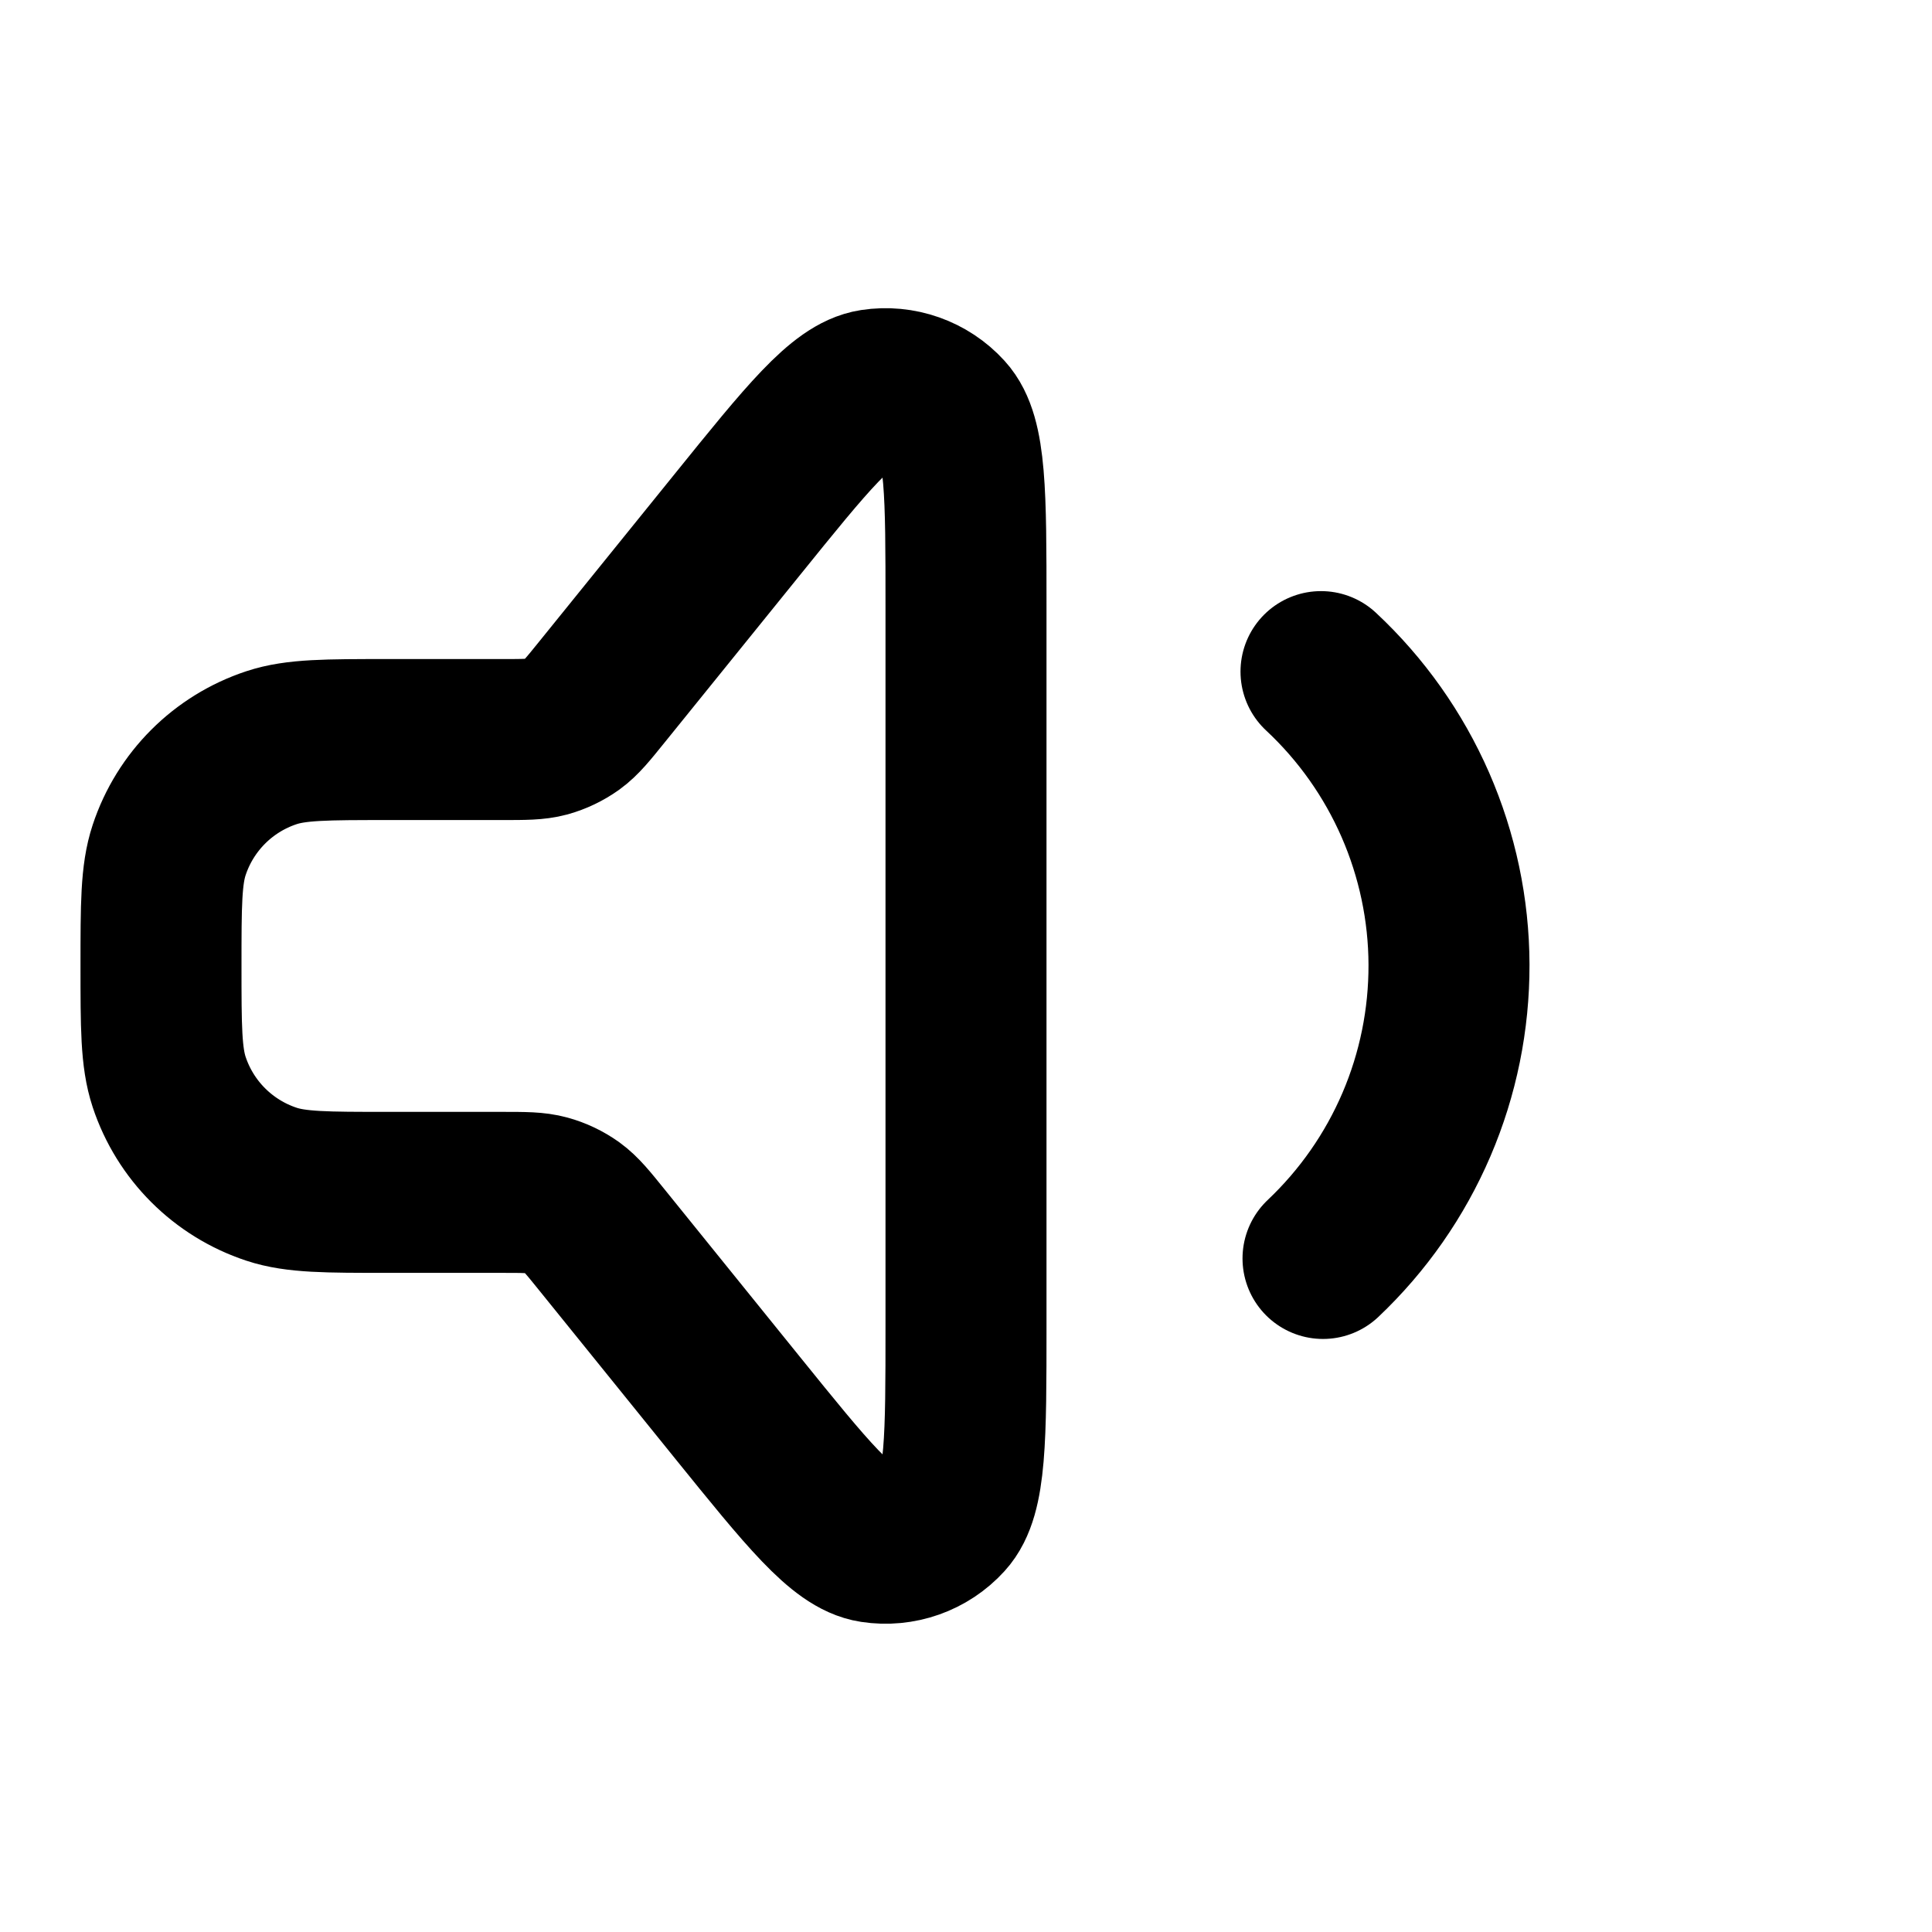
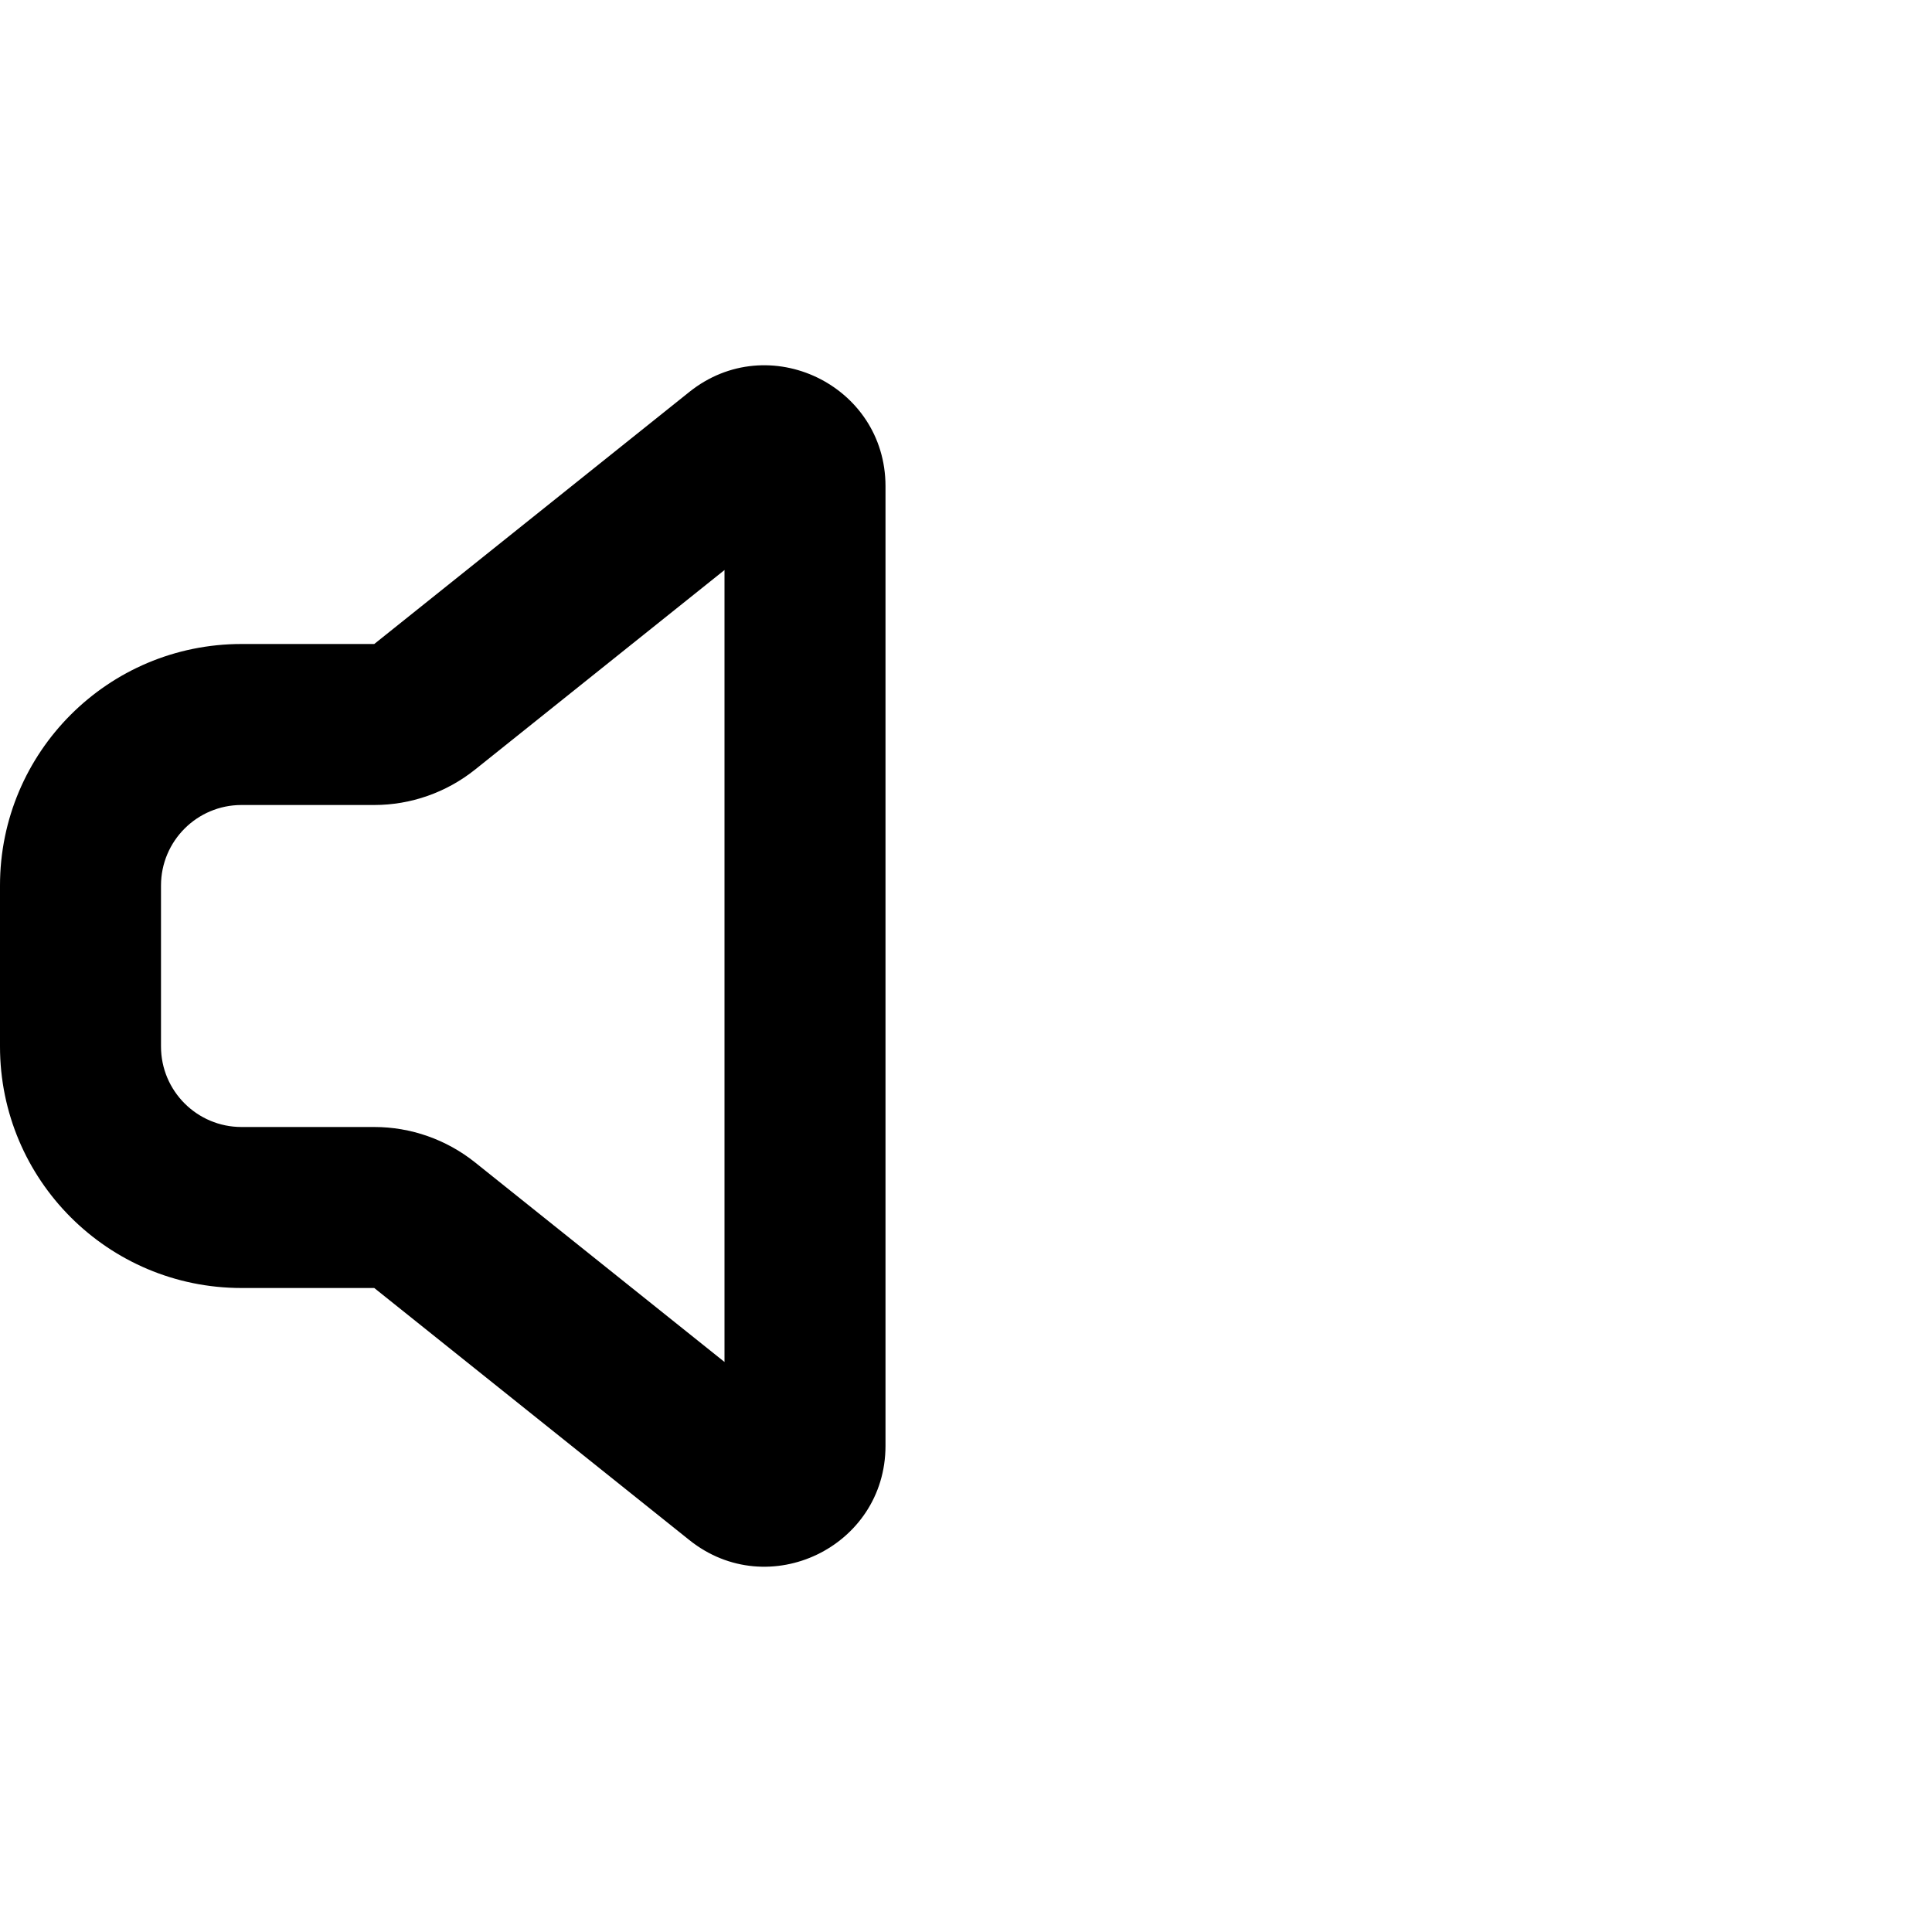
<svg xmlns="http://www.w3.org/2000/svg" width="800px" height="800px" viewBox="0 0 24 24" fill="none">
-   <g id="Media / Volume_Min">
-     <path id="Vector" d="M16.41 8.343C16.91 8.809 17.308 9.372 17.582 9.998C17.855 10.624 17.998 11.299 18 11.982C18.002 12.665 17.865 13.341 17.596 13.969C17.327 14.597 16.932 15.163 16.435 15.633M7.48 15.406L9.156 17.48C10.029 18.56 10.466 19.101 10.848 19.159C11.179 19.21 11.514 19.092 11.739 18.844C12 18.558 12 17.863 12 16.474V7.525C12 6.136 12 5.441 11.739 5.155C11.514 4.907 11.179 4.789 10.848 4.84C10.466 4.899 10.029 5.439 9.156 6.52L7.48 8.593C7.304 8.811 7.216 8.92 7.107 8.999C7.01 9.068 6.901 9.12 6.787 9.152C6.657 9.187 6.517 9.187 6.236 9.187H4.812C4.056 9.187 3.678 9.187 3.373 9.288C2.771 9.487 2.3 9.958 2.101 10.56C2 10.865 2 11.243 2 12C2 12.756 2 13.134 2.101 13.44C2.3 14.041 2.771 14.512 3.373 14.711C3.678 14.812 4.056 14.812 4.812 14.812H6.236C6.517 14.812 6.657 14.812 6.787 14.848C6.901 14.879 7.01 14.931 7.107 15C7.216 15.079 7.304 15.188 7.48 15.406Z" stroke="#000000" stroke-width="2" stroke-linecap="round" stroke-linejoin="round" />
-   </g>
+   <path fill-rule="evenodd" clip-rule="evenodd" d="M8.563 4.869C9.545 4.083 11 4.783 11 6.04V17.96C11 19.217 9.545 19.917 8.563 19.131L4.649 16H3C1.343 16 0 14.657 0 13V11C0 9.343 1.343 8 3 8H4.649L8.563 4.869ZM9 7.081L5.899 9.562C5.544 9.845 5.103 10 4.649 10H3C2.448 10 2 10.448 2 11V13C2 13.552 2.448 14 3 14H4.649C5.103 14 5.544 14.155 5.899 14.438L9 16.919V7.081Z" fill="#000000" />
</svg>
